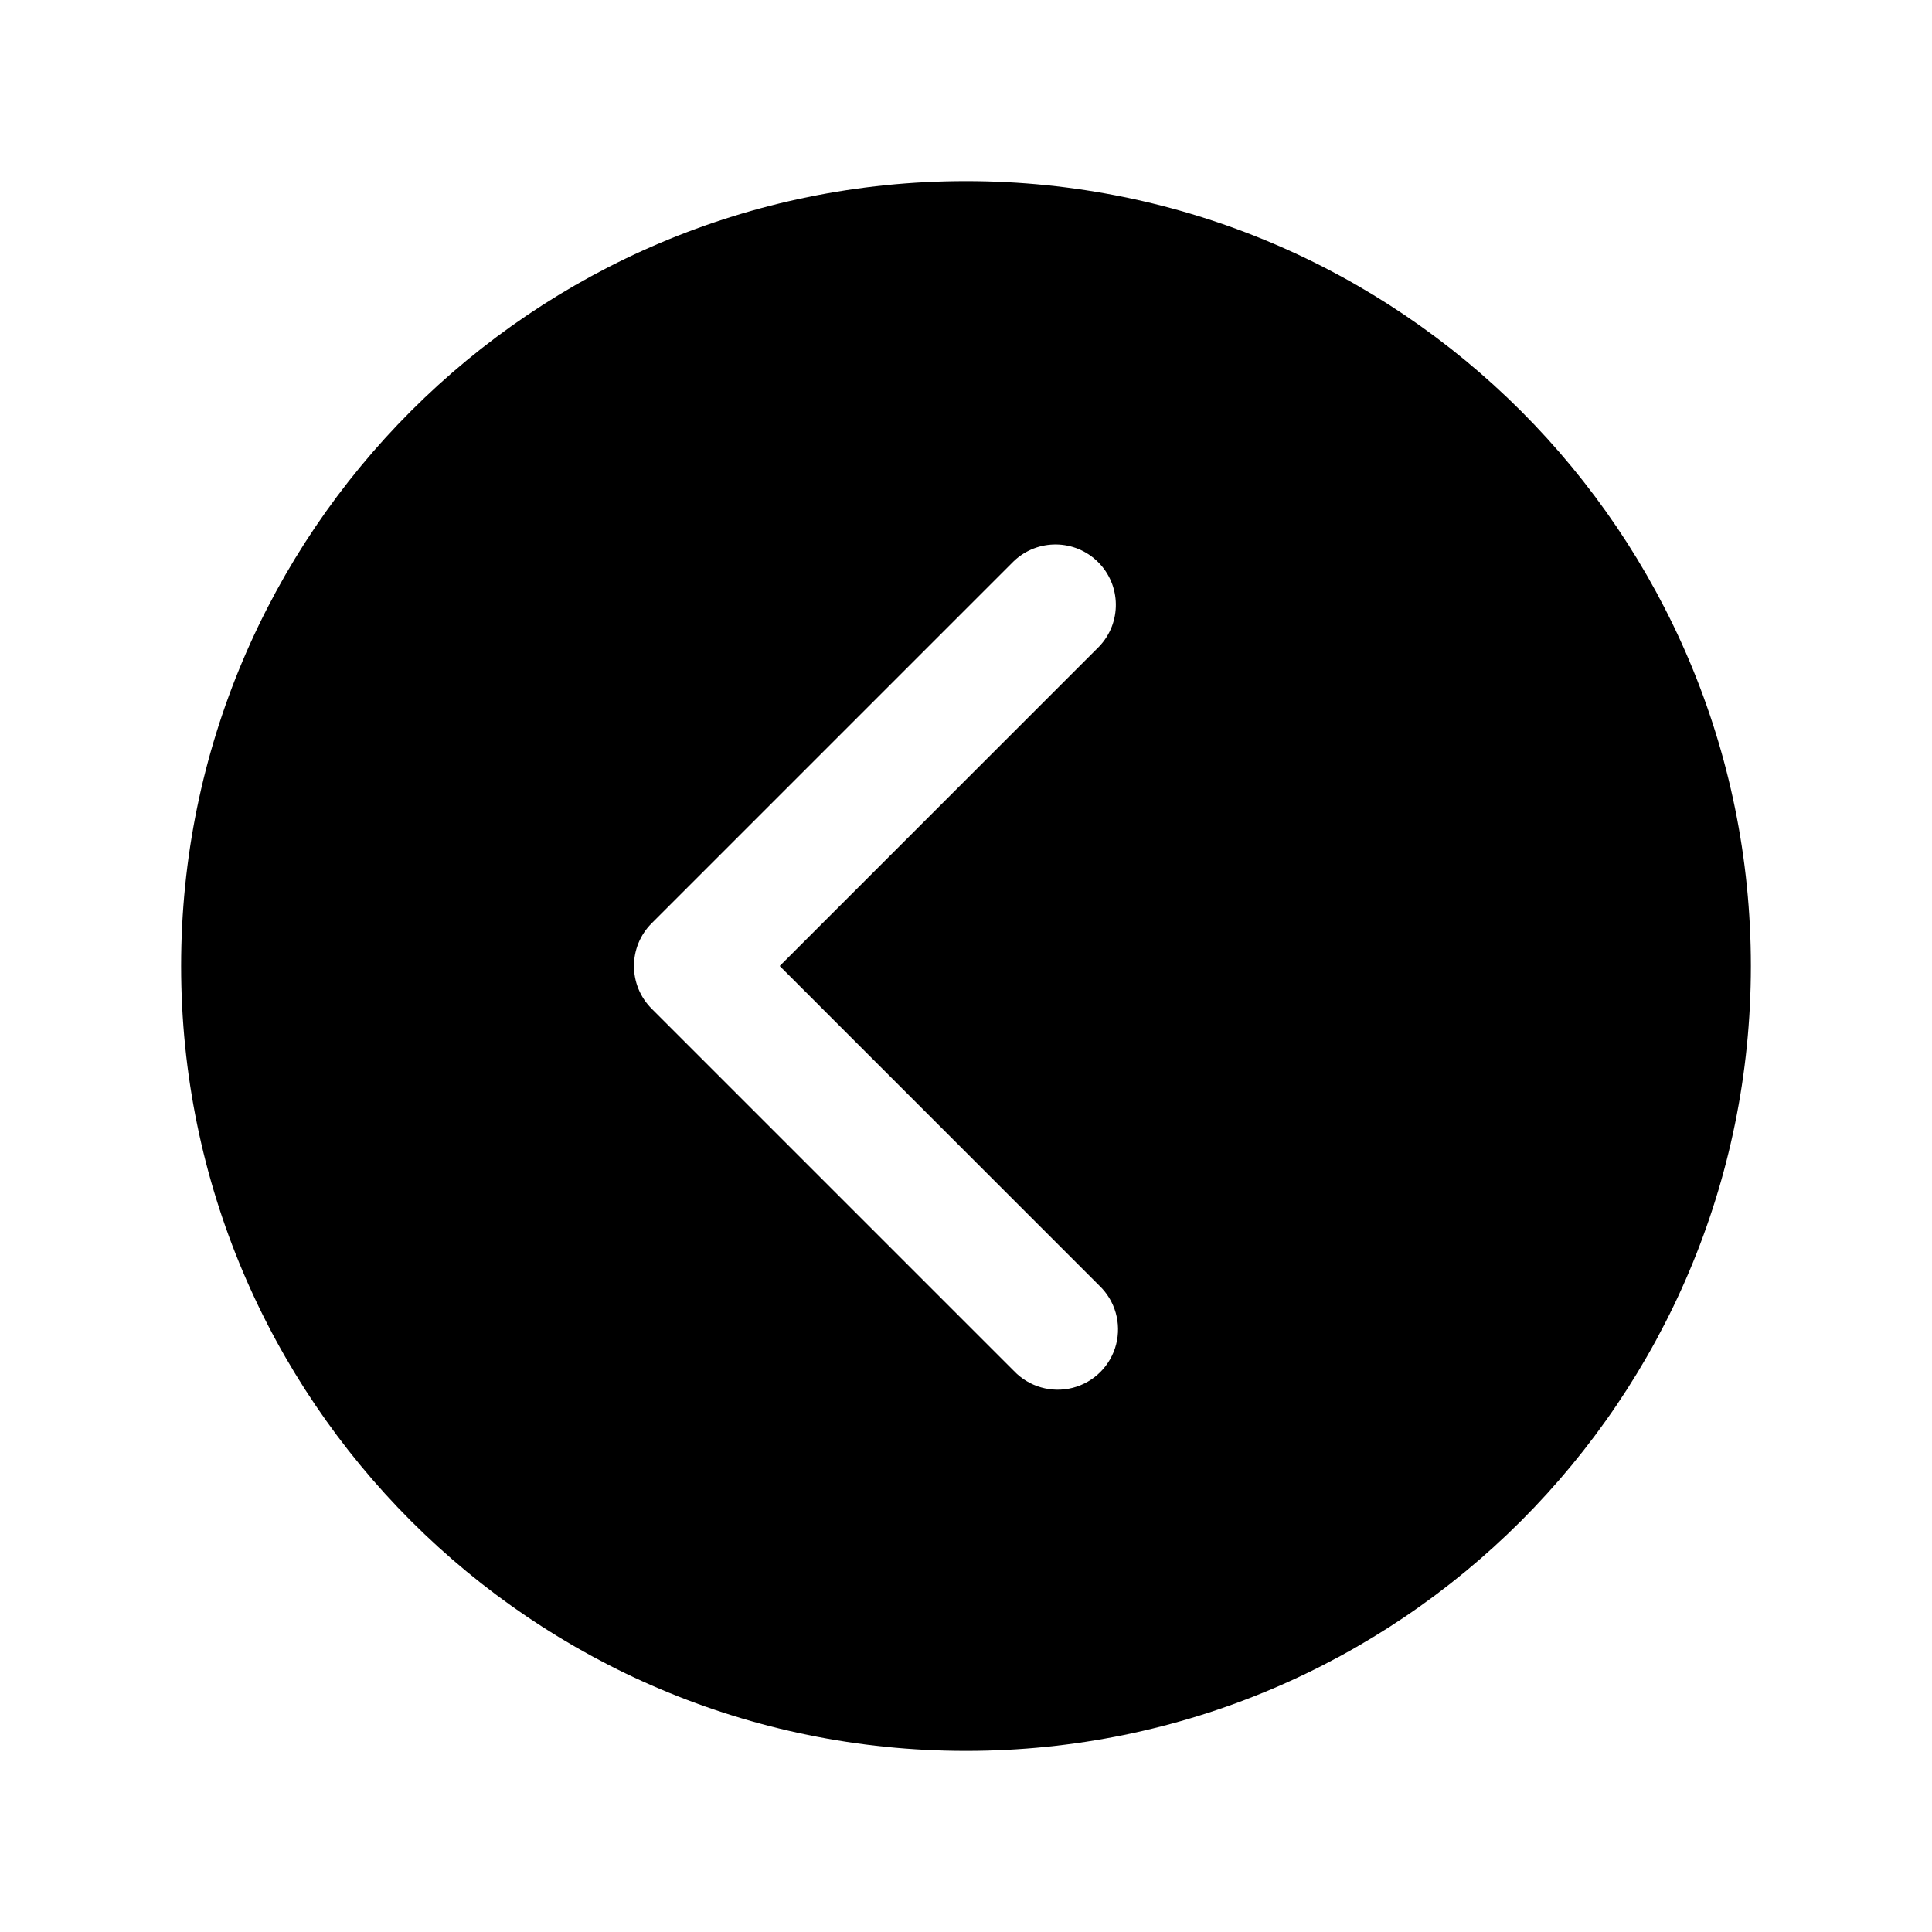
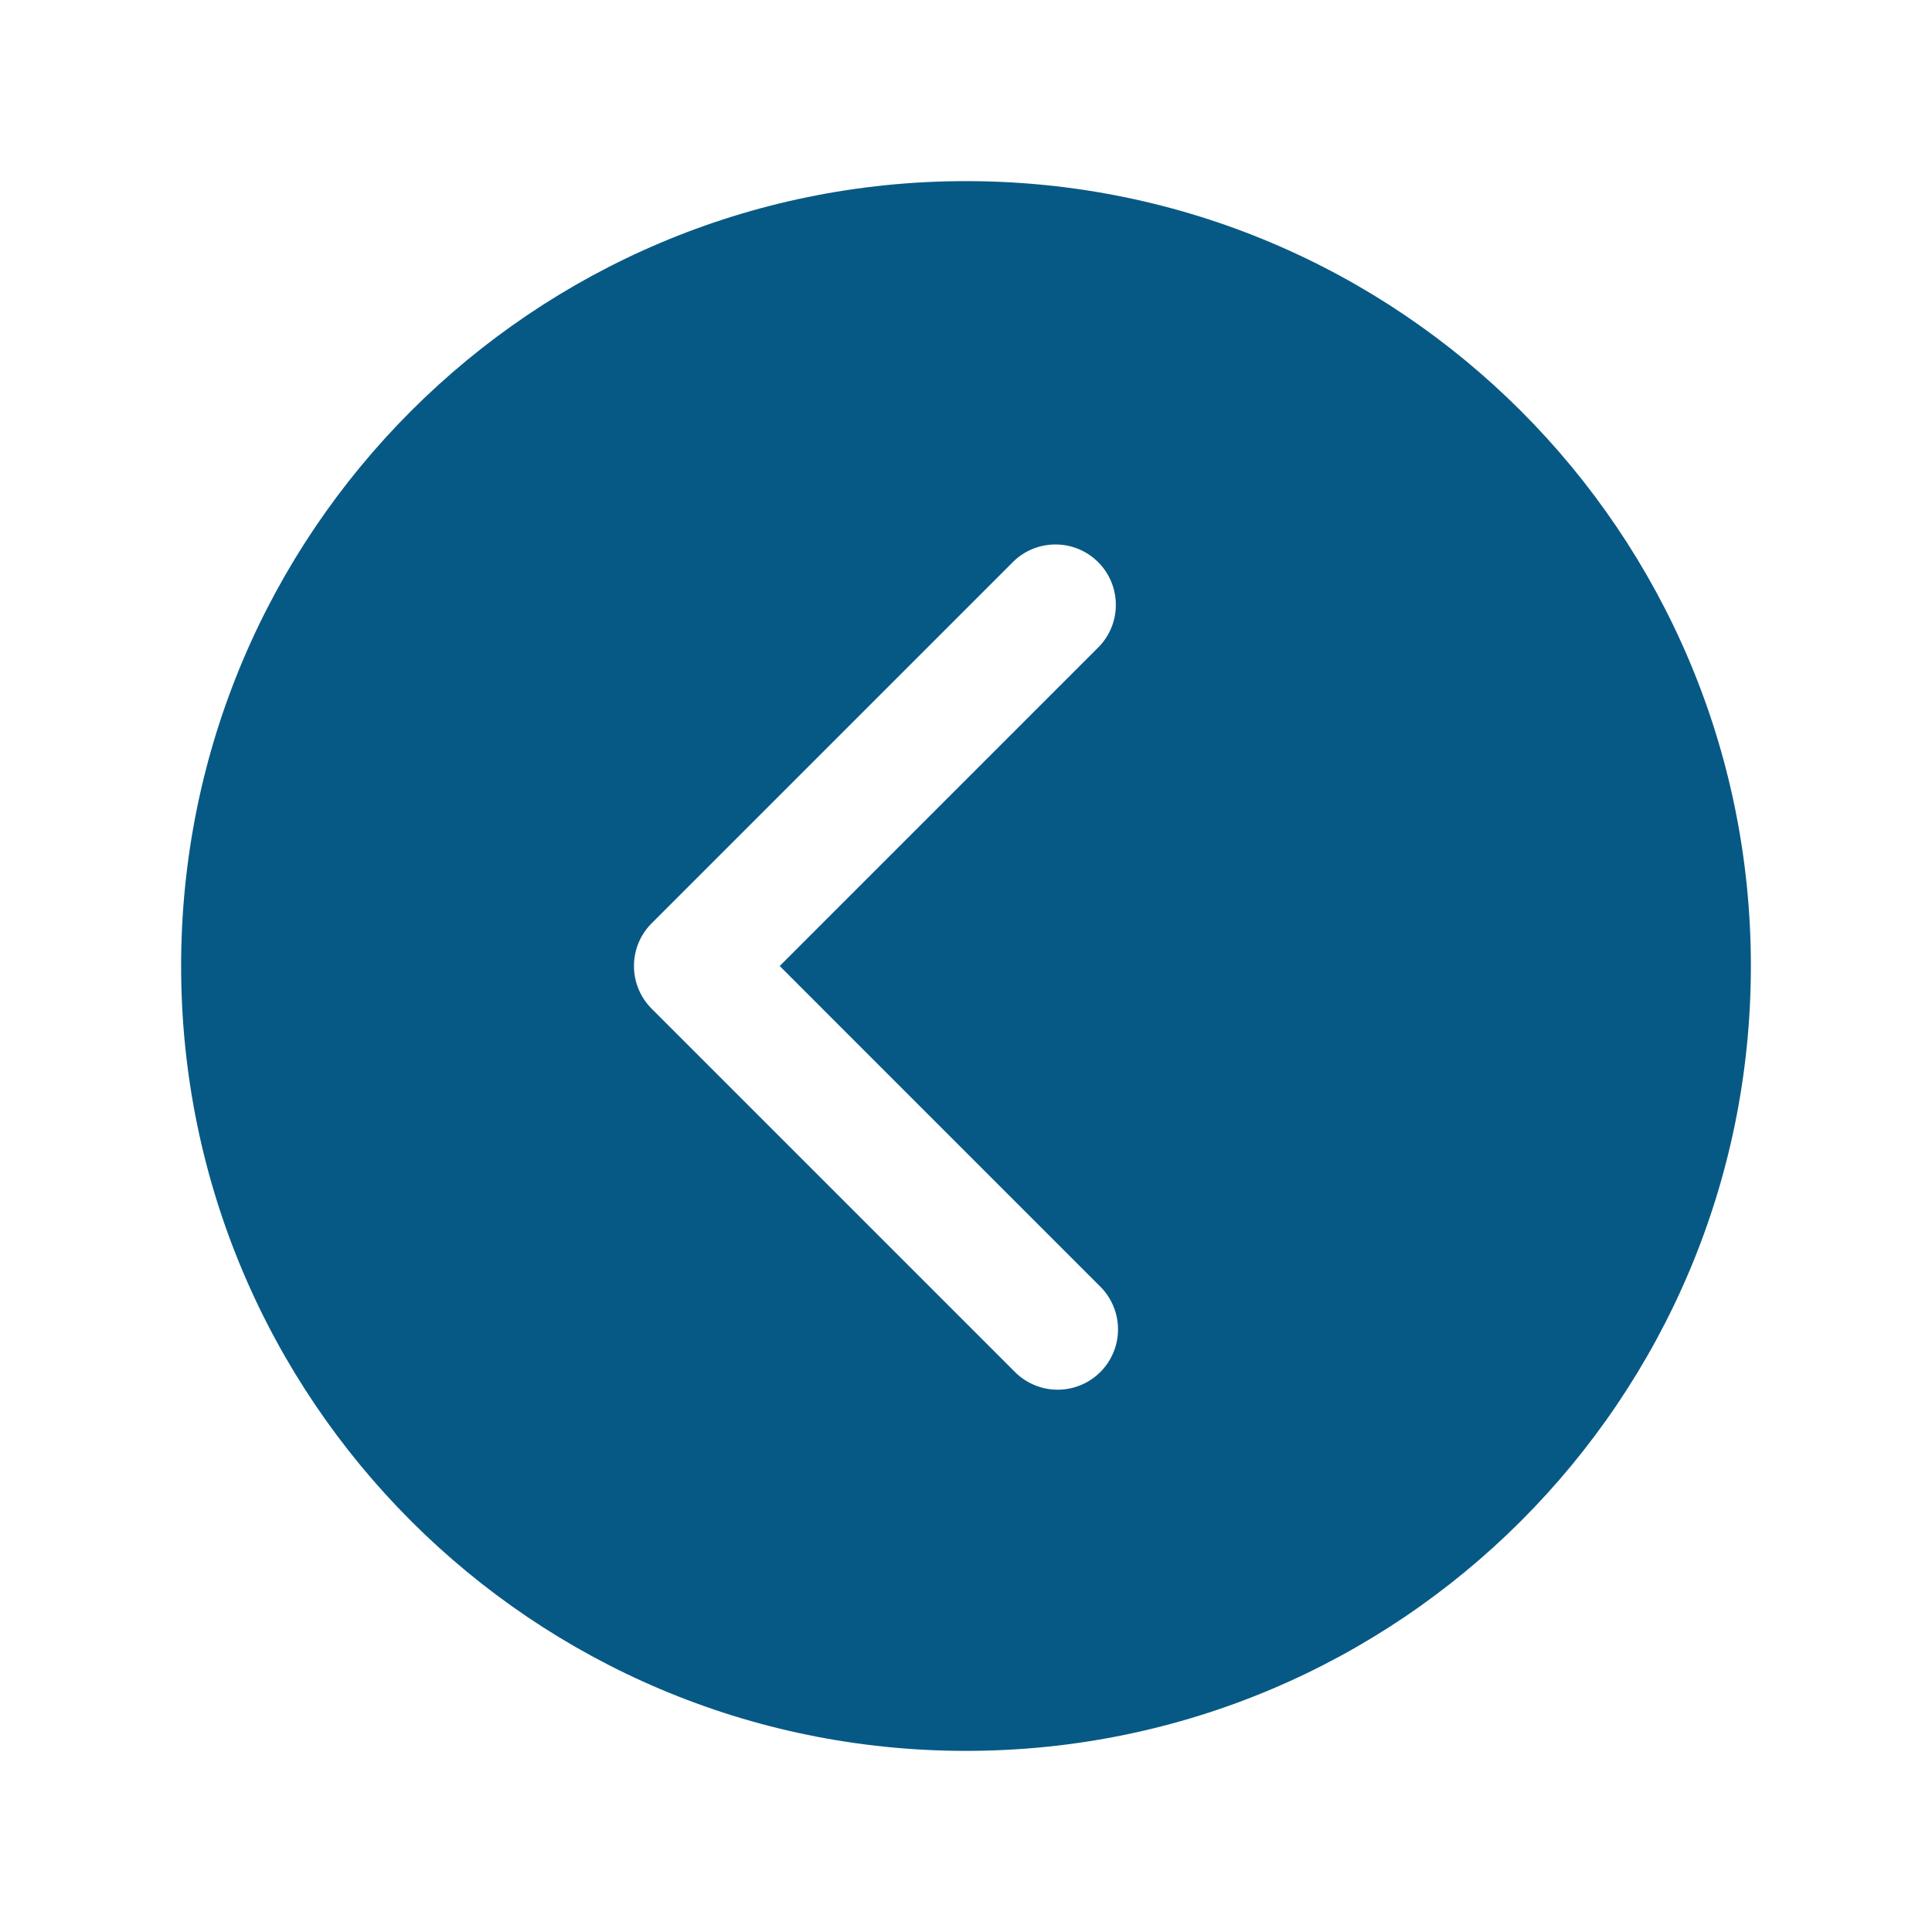
<svg xmlns="http://www.w3.org/2000/svg" class="ionicon" viewBox="0 0 512 512">
-   <path d="M256 48C141.13 48 48 141.13 48 256s93.13 208 208 208 208-93.13 208-208S370.87 48 256 48zm35.31 292.69a16 16 0 11-22.62 22.62l-96-96a16 16 0 010-22.62l96-96a16 16 0 0122.62 22.62L206.63 256z" />
+   <path fill="#075985" d="M256 48C141.13 48 48 141.13 48 256s93.13 208 208 208 208-93.13 208-208S370.87 48 256 48zm35.31 292.69a16 16 0 11-22.62 22.62l-96-96a16 16 0 010-22.62l96-96a16 16 0 0122.62 22.62L206.63 256z" />
</svg>
